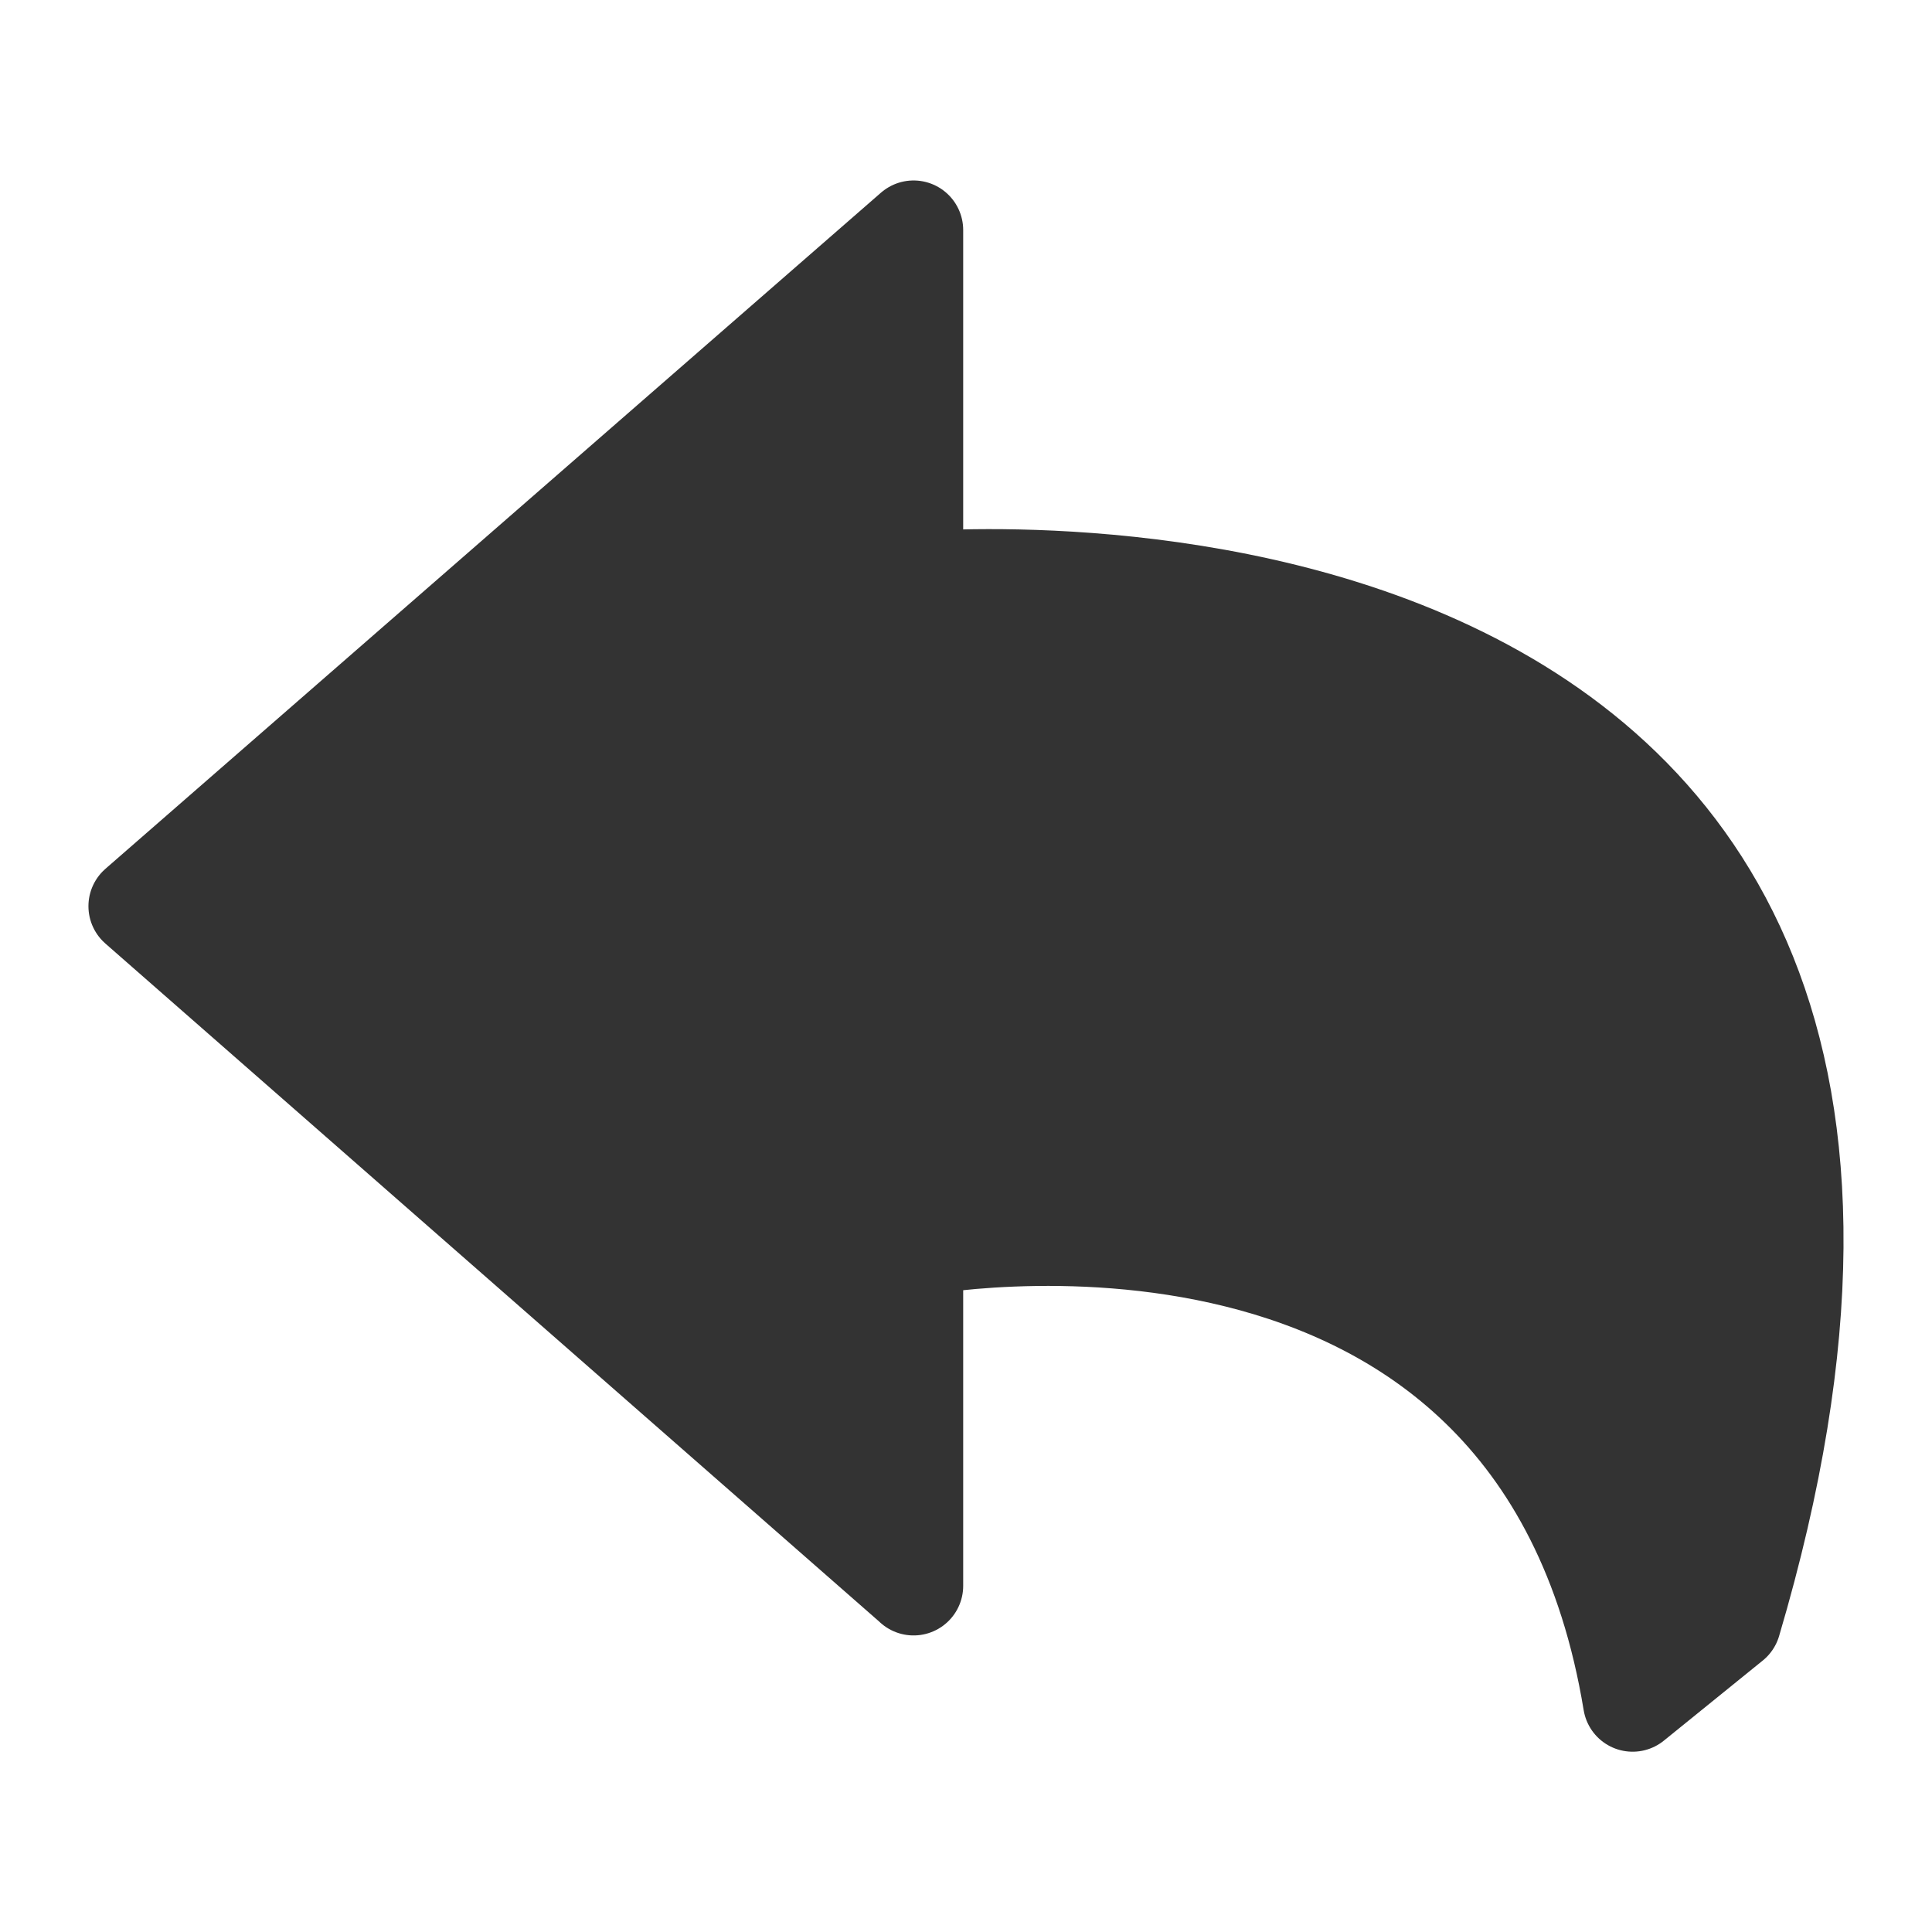
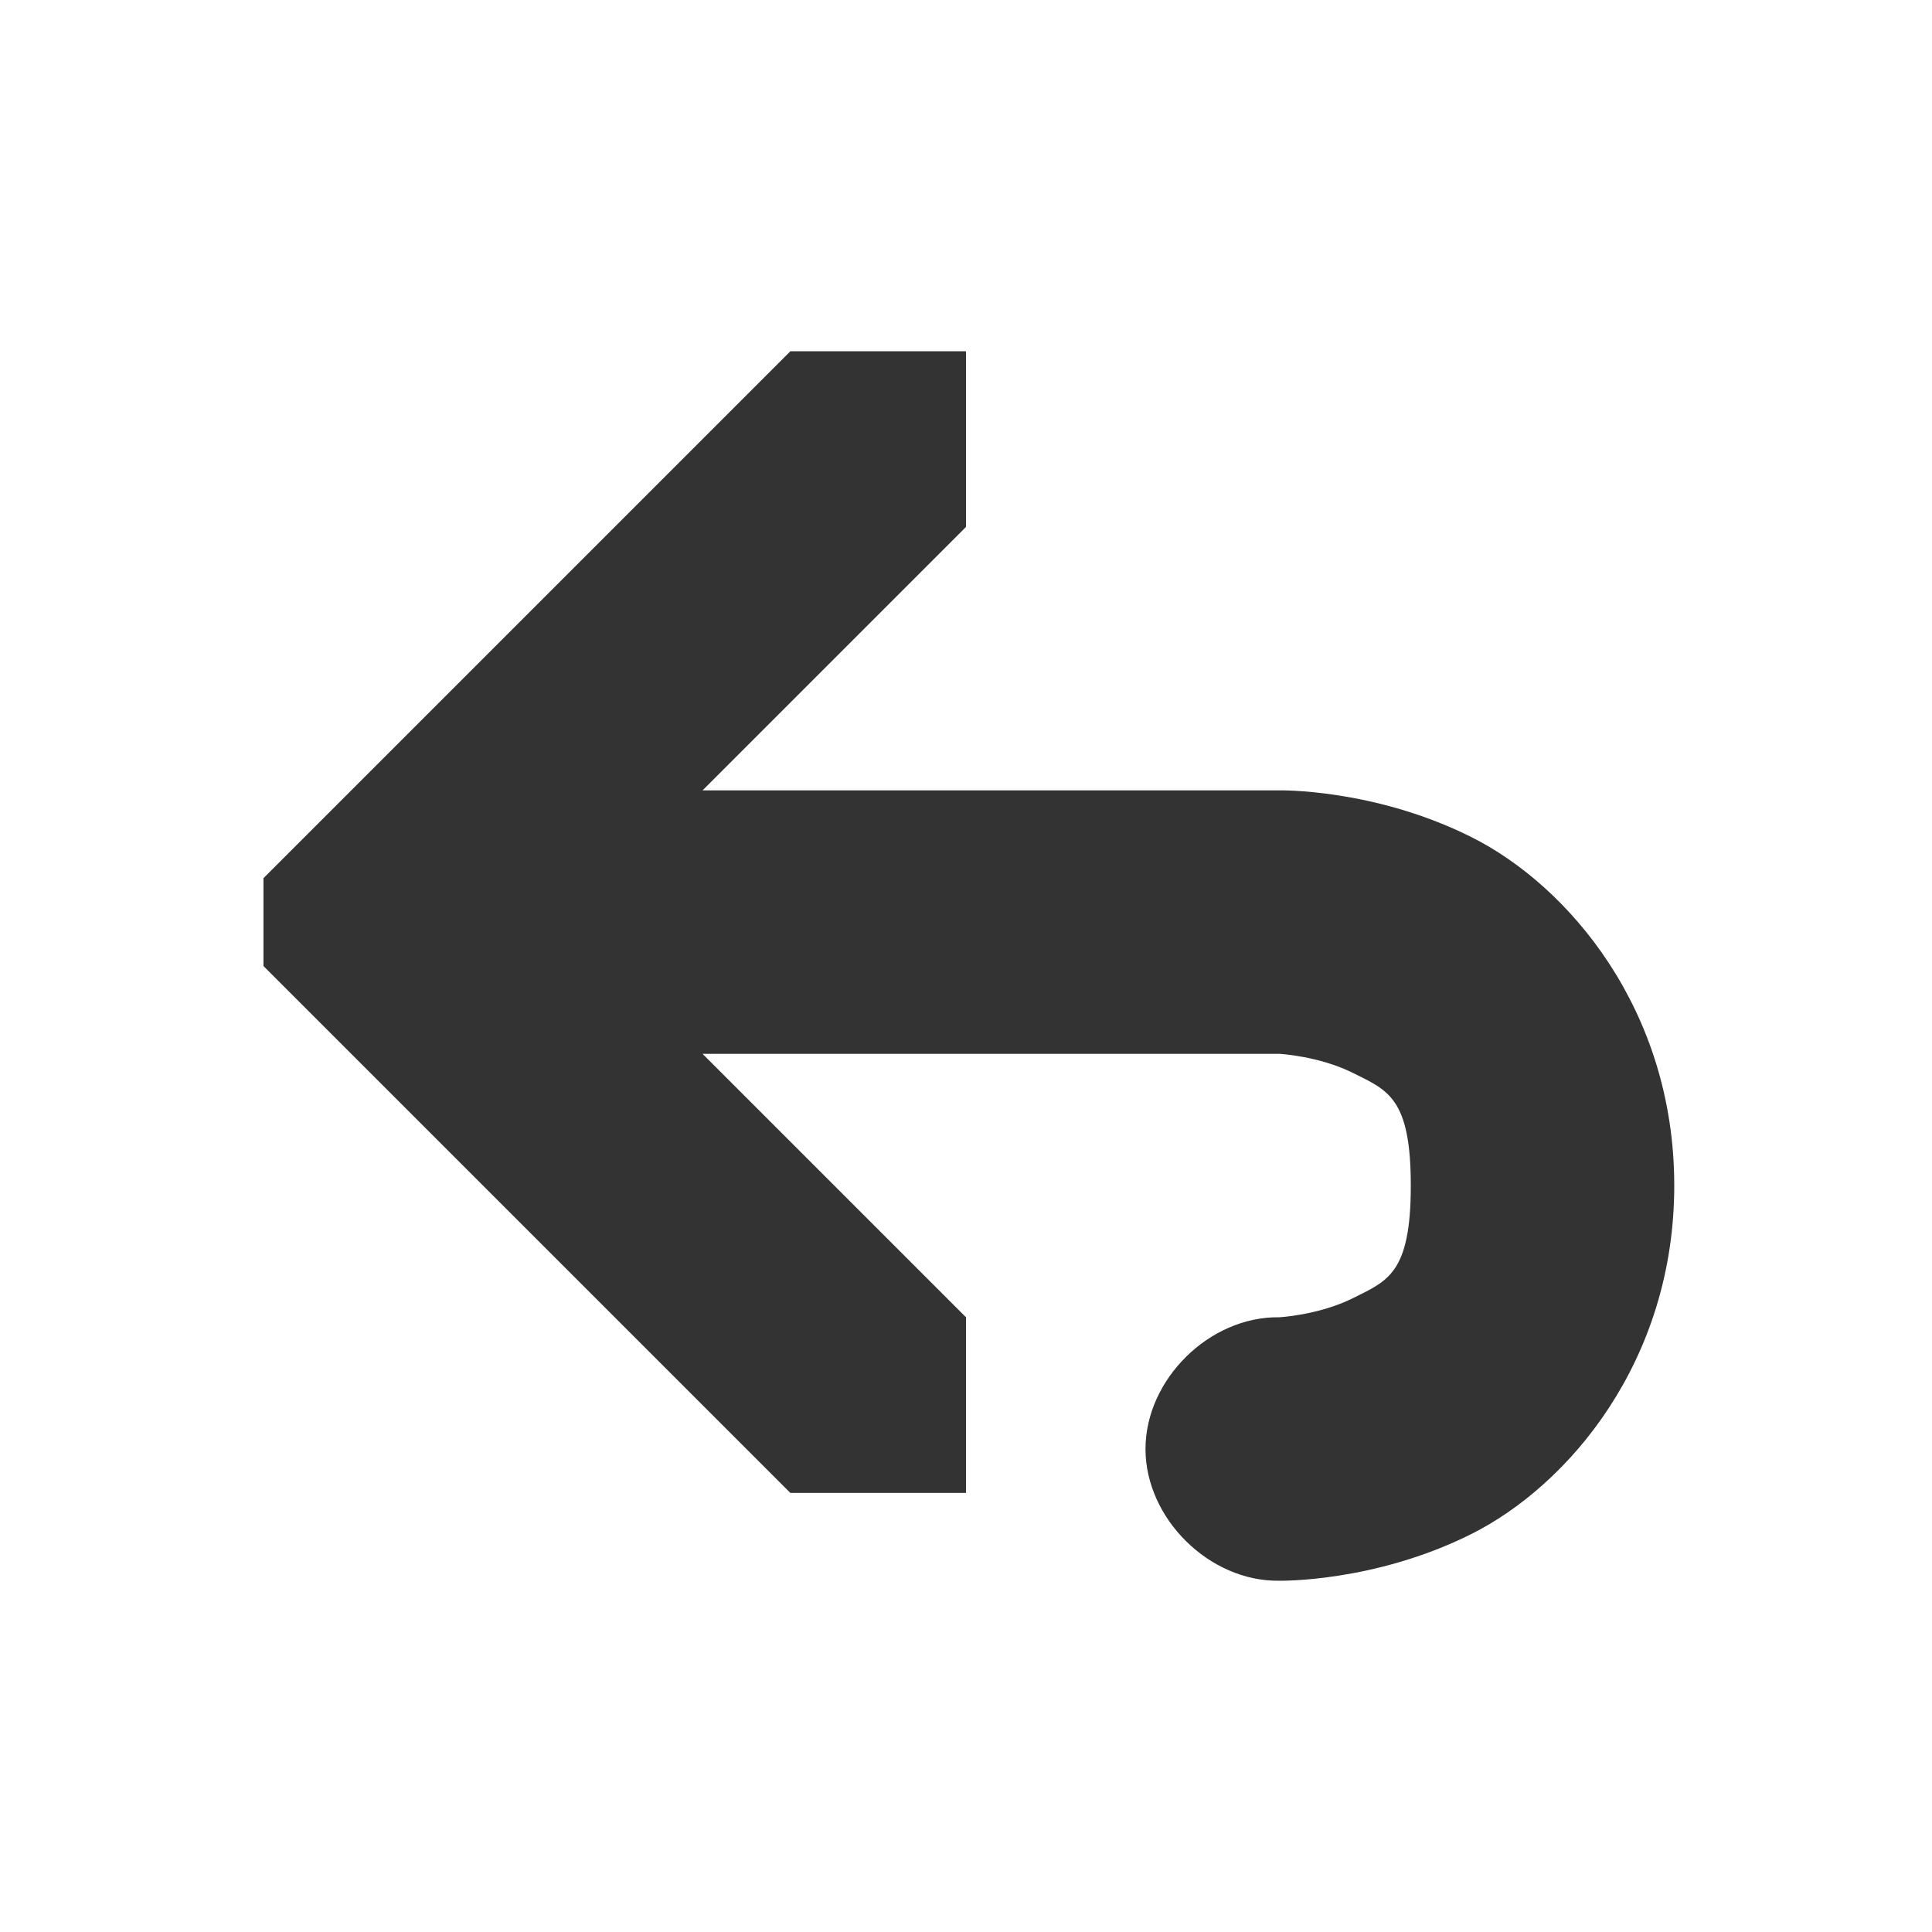
- <svg xmlns="http://www.w3.org/2000/svg" xmlns:xlink="http://www.w3.org/1999/xlink" id="svg2422" height="22" width="22" version="1.1">
-   <defs id="defs2424">
-     <radialGradient id="radialGradient3827" gradientUnits="userSpaceOnUse" cy="36.421" cx="24.837" gradientTransform="matrix(1,0,0,0.53672,0,16.873)" r="15.645">
-       <stop id="stop8664" offset="0" />
-       <stop id="stop8666" style="stop-opacity:0" offset="1" />
+ <svg xmlns="http://www.w3.org/2000/svg" id="svg3710" height="22" width="22" version="1.1">
+   <defs id="defs3712">
+     <linearGradient id="linearGradient2888" y2="41.87" gradientUnits="userSpaceOnUse" x2="28.622" gradientTransform="matrix(-1.3107,0,0,1.2884,56.854,-9.8895)" y1="10.042" x1="28.622">
+       <stop id="stop4224" style="stop-color:#fff" offset="0" />
+       <stop id="stop4226" style="stop-color:#fff;stop-opacity:0" offset="1" />
+     </linearGradient>
+     <linearGradient id="linearGradient2891" y2="44.051" gradientUnits="userSpaceOnUse" x2="22.182" gradientTransform="matrix(1.1301,0,0,1.1161,-1.5374,-3.1095)" y1="14.5" x1="22.182">
+       <stop id="stop3618" style="stop-color:#f0c178" offset="0" />
+       <stop id="stop3270" style="stop-color:#e18941" offset=".5" />
+       <stop id="stop3620" style="stop-color:#ec4f18" offset="1" />
+     </linearGradient>
+     <linearGradient id="linearGradient3674" y2="1.047" gradientUnits="userSpaceOnUse" x2="16.632" gradientTransform="matrix(-1,0,0,1,48,0)" y1="46.054" x1="16.632">
+       <stop id="stop3624" style="stop-color:#bb2b12" offset="0" />
+       <stop id="stop3626" style="stop-color:#cd7233" offset="1" />
+     </linearGradient>
+     <radialGradient id="radialGradient3708" gradientUnits="userSpaceOnUse" cy="19.031" cx="11.25" gradientTransform="matrix(-2.9695,0,0,0.81662,57.436,25.375)" r="8.062">
+       <stop id="stop2487" style="stop-color:#0d0d0d" offset="0" />
+       <stop id="stop2489" style="stop-color:#0d0d0d;stop-opacity:0" offset="1" />
    </radialGradient>
-     <linearGradient id="linearGradient3768" y2="36.354" gradientUnits="userSpaceOnUse" x2="35.998" gradientTransform="matrix(1.0576,0,0,0.97907,0.12288,3.3906)" y1="31.247" x1="35.998">
-       <stop id="stop4021" style="stop-color:#688c35" offset="0" />
-       <stop id="stop4023" style="stop-color:#9cc8f0;stop-opacity:0" offset="1" />
+     <linearGradient id="linearGradient2891-5" y2="44.051" gradientUnits="userSpaceOnUse" x2="22.182" gradientTransform="matrix(1.1301,0,0,1.1161,-1.5374,-3.1095)" y1="14.5" x1="22.182">
+       <stop id="stop3618-2" style="stop-color:#f0c178" offset="0" />
+       <stop id="stop3270-7" style="stop-color:#e18941" offset=".5" />
+       <stop id="stop3620-5" style="stop-color:#ec4f18" offset="1" />
    </linearGradient>
-     <linearGradient id="linearGradient3766" y2="36.354" gradientUnits="userSpaceOnUse" x2="31.27" gradientTransform="matrix(1.0576,0,0,0.97907,0.12288,3.3906)" y1="10.82" x1="31.27">
-       <stop id="stop4011" style="stop-color:#d7e866" offset="0" />
-       <stop id="stop4013" style="stop-color:#98b438" offset=".682" />
-       <stop id="stop4015" style="stop-color:#a1ba49" offset=".953" />
-       <stop id="stop4017" style="stop-color:#fff;stop-opacity:0" offset="1" />
+     <linearGradient id="linearGradient3674-5" y2="1.047" gradientUnits="userSpaceOnUse" x2="16.632" gradientTransform="matrix(-1,0,0,1,48,0)" y1="46.054" x1="16.632">
+       <stop id="stop3624-2" style="stop-color:#bb2b12" offset="0" />
+       <stop id="stop3626-3" style="stop-color:#cd7233" offset="1" />
    </linearGradient>
-     <linearGradient id="linearGradient3763" y2="12.959" gradientUnits="userSpaceOnUse" x2="15.048" gradientTransform="matrix(0,-1.1474,1.2394,0,2.0083,56.36)" y1="12.959" x1="19.503">
-       <stop id="stop2189" style="stop-color:#fff;stop-opacity:.643" offset="0" />
-       <stop id="stop2191" style="stop-color:#fff;stop-opacity:0" offset="1" />
-     </linearGradient>
-     <linearGradient xlink:href="#linearGradient3763" id="linearGradient3002" gradientUnits="userSpaceOnUse" gradientTransform="matrix(0,-1.1474,1.2394,0,64.28547,53.6375)" x1="19.503" y1="12.959" x2="15.048" y2="12.959" />
-     <linearGradient xlink:href="#linearGradient3766" id="linearGradient3005" gradientUnits="userSpaceOnUse" gradientTransform="matrix(1.0576,0,0,0.97907,62.40005,0.6681008)" x1="31.27" y1="10.82" x2="31.27" y2="36.354" />
-     <linearGradient xlink:href="#linearGradient3768" id="linearGradient3007" gradientUnits="userSpaceOnUse" gradientTransform="matrix(1.0576,0,0,0.97907,62.40005,0.6681008)" x1="35.998" y1="31.247" x2="35.998" y2="36.354" />
-     <radialGradient xlink:href="#radialGradient3827" id="radialGradient3010" gradientUnits="userSpaceOnUse" gradientTransform="matrix(-1.4897,0,0,-0.5374177,123.2782,55.40357)" cx="24.837" cy="36.421" r="15.645" />
  </defs>
-   <path id="path2624-5" style="opacity:0.8;fill:#000000;fill-opacity:1;stroke:#000000;stroke-width:1.13;stroke-linecap:round;stroke-linejoin:round;stroke-miterlimit:4;stroke-opacity:1;stroke-dasharray:none" d="m 10.403,18.057 -8.831,-7.738 8.831,-7.699 0,4.001 c 0,0 13.182,-1.229 9.314,11.849 l -1.126,0.912 c -1.082,-6.564 -8.188,-5.183 -8.188,-5.183 l 0,3.859 z" />
+   <path style="font-size:medium;font-style:normal;font-variant:normal;font-weight:normal;font-stretch:normal;text-indent:0;text-align:start;text-decoration:none;line-height:normal;letter-spacing:normal;word-spacing:normal;text-transform:none;direction:ltr;block-progression:tb;writing-mode:lr-tb;text-anchor:start;baseline-shift:baseline;opacity:0.8;color:#000000;fill:#000000;fill-opacity:1;stroke:none;stroke-width:3;marker:none;visibility:visible;display:inline;overflow:visible;enable-background:accumulate;font-family:Sans;-inkscape-font-specification:Sans" d="m 11,4 0,2 -3,3 6.565,0 c 0,0 1.08,-0.023 2.188,0.531 1.108,0.554 2.312,1.969 2.312,3.969 0,2 -1.205,3.415 -2.312,3.969 -1.108,0.554 -2.188,0.531 -2.188,0.531 -0.792,0.011 -1.521,-0.707 -1.521,-1.5 0,-0.793 0.729,-1.511 1.521,-1.5 0,0 0.452,-0.023 0.844,-0.219 0.392,-0.196 0.656,-0.281 0.656,-1.281 0,-1 -0.264,-1.085 -0.656,-1.281 -0.392,-0.196 -0.844,-0.219 -0.844,-0.219 l -6.565,0 3,3 0,2 -2,0 -6,-6 0,-1 6,-6 z" id="path4872" />
</svg>
